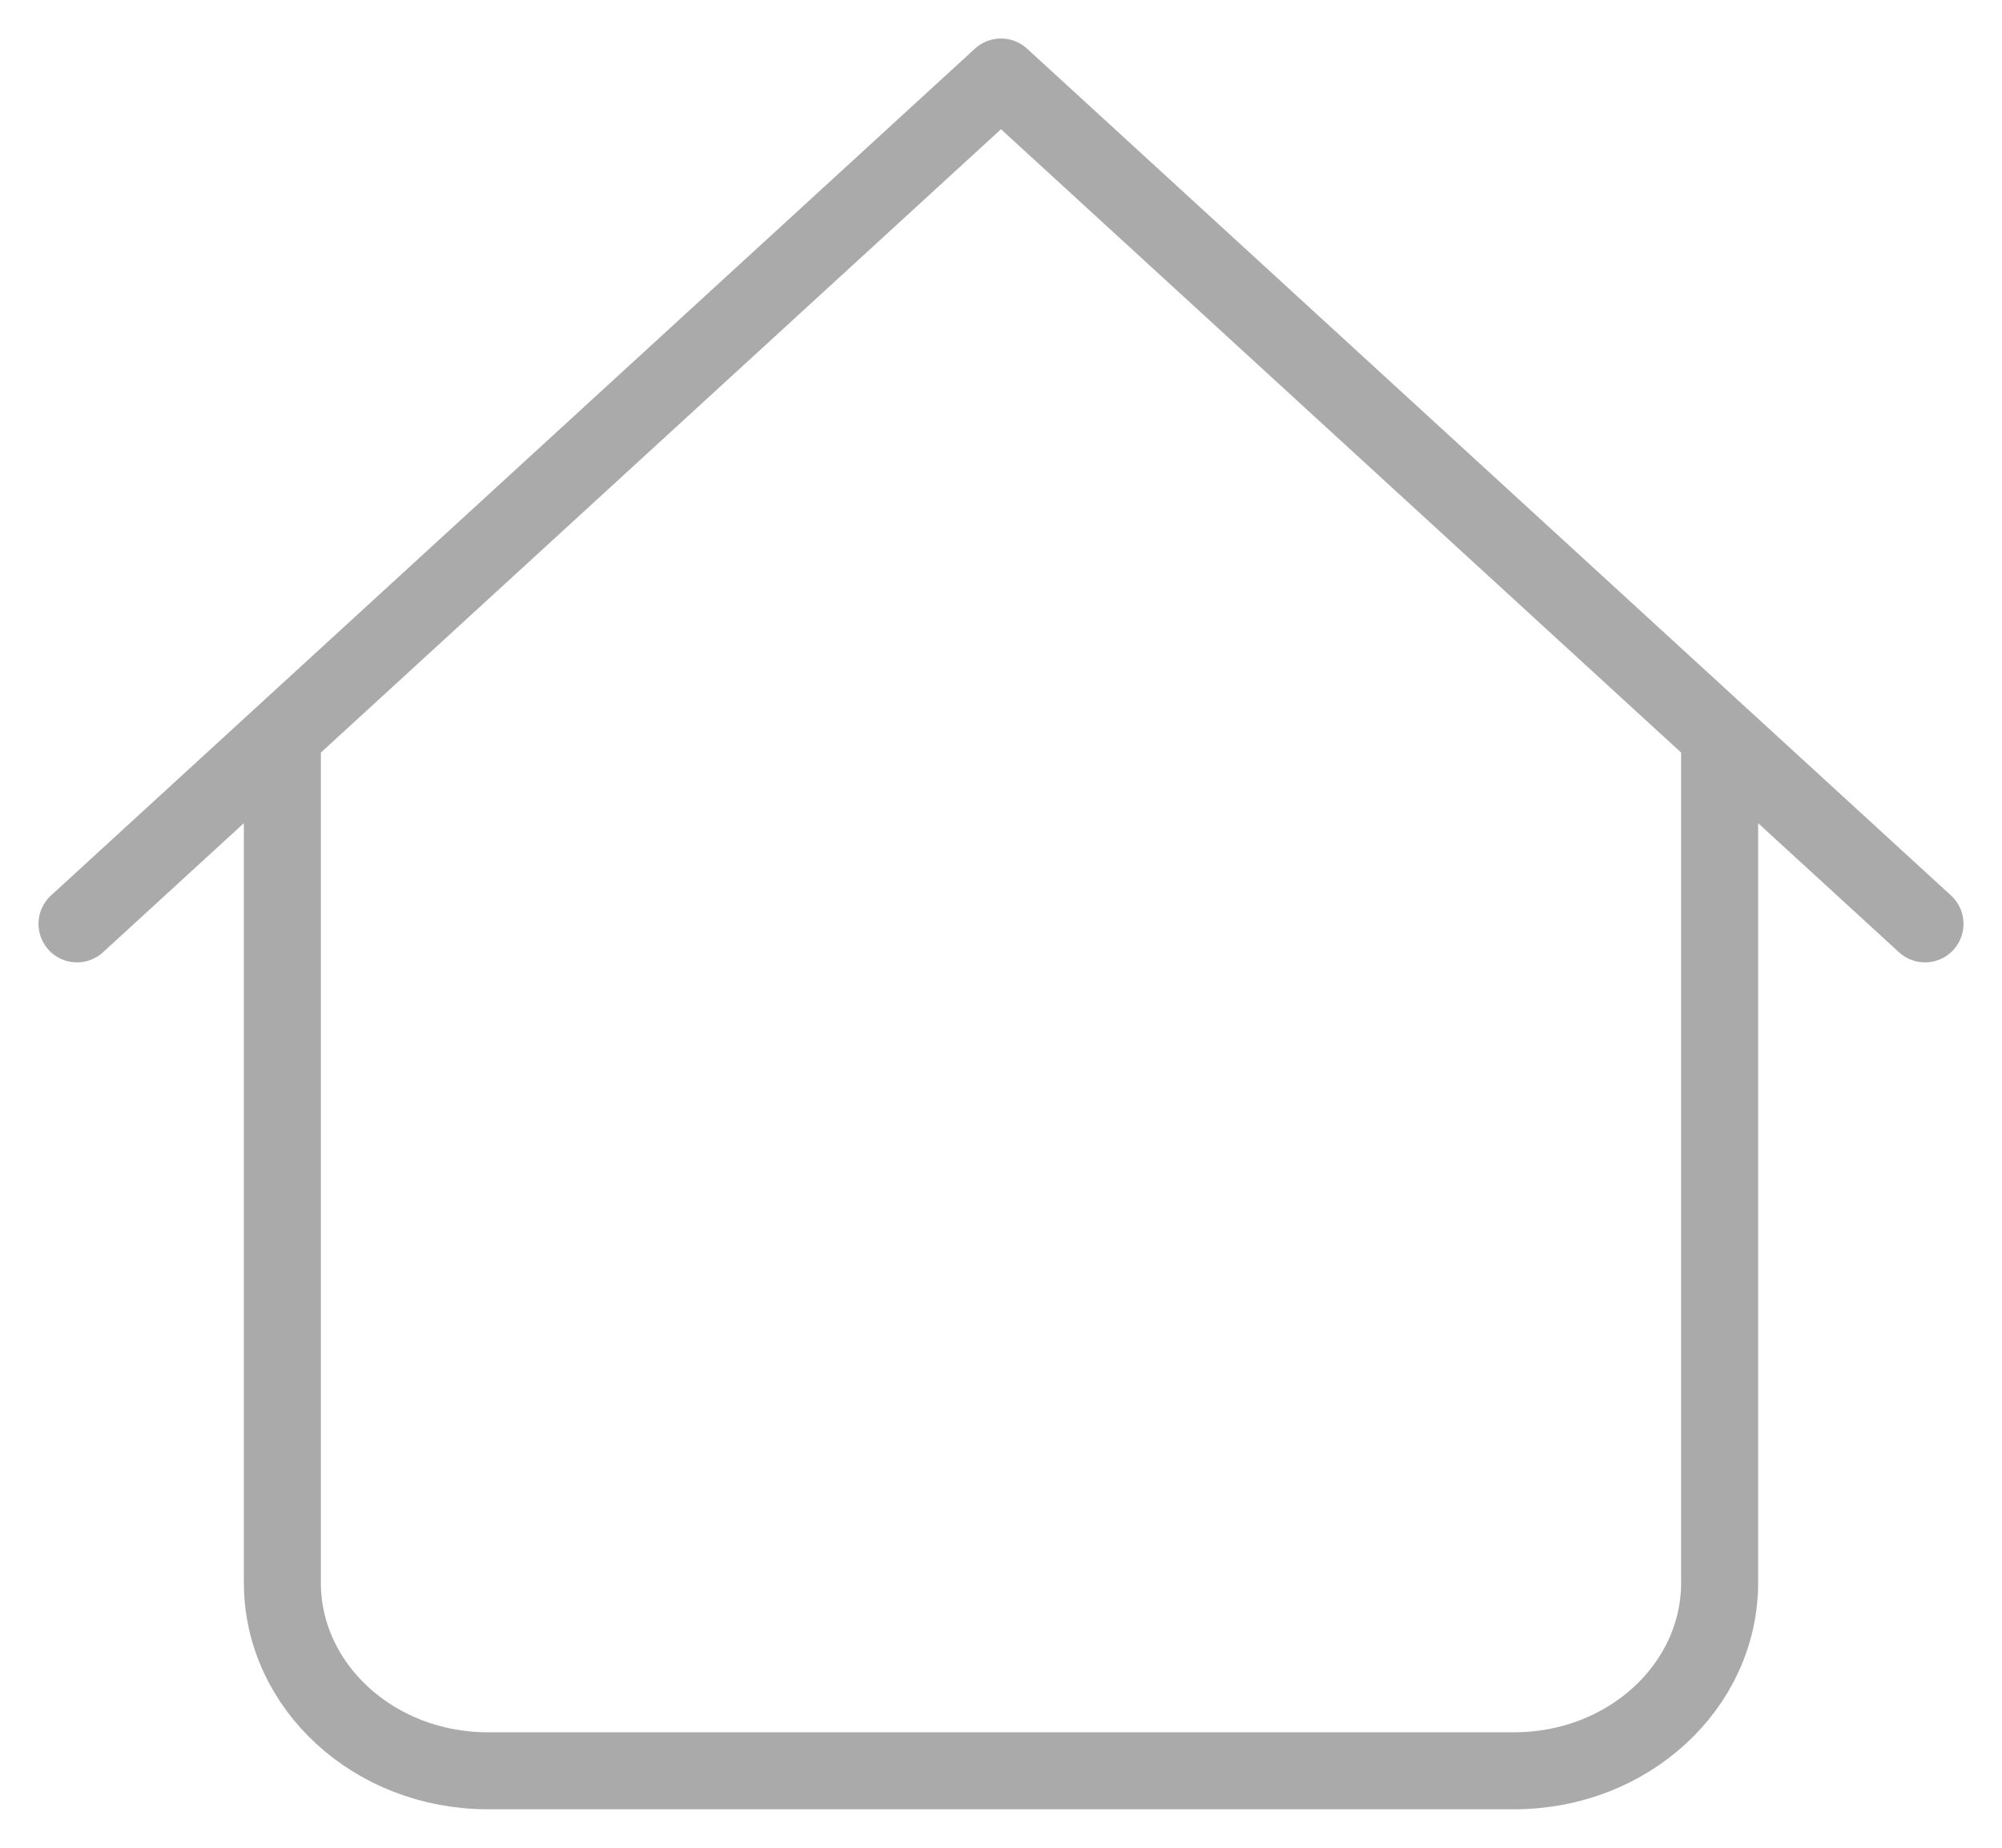
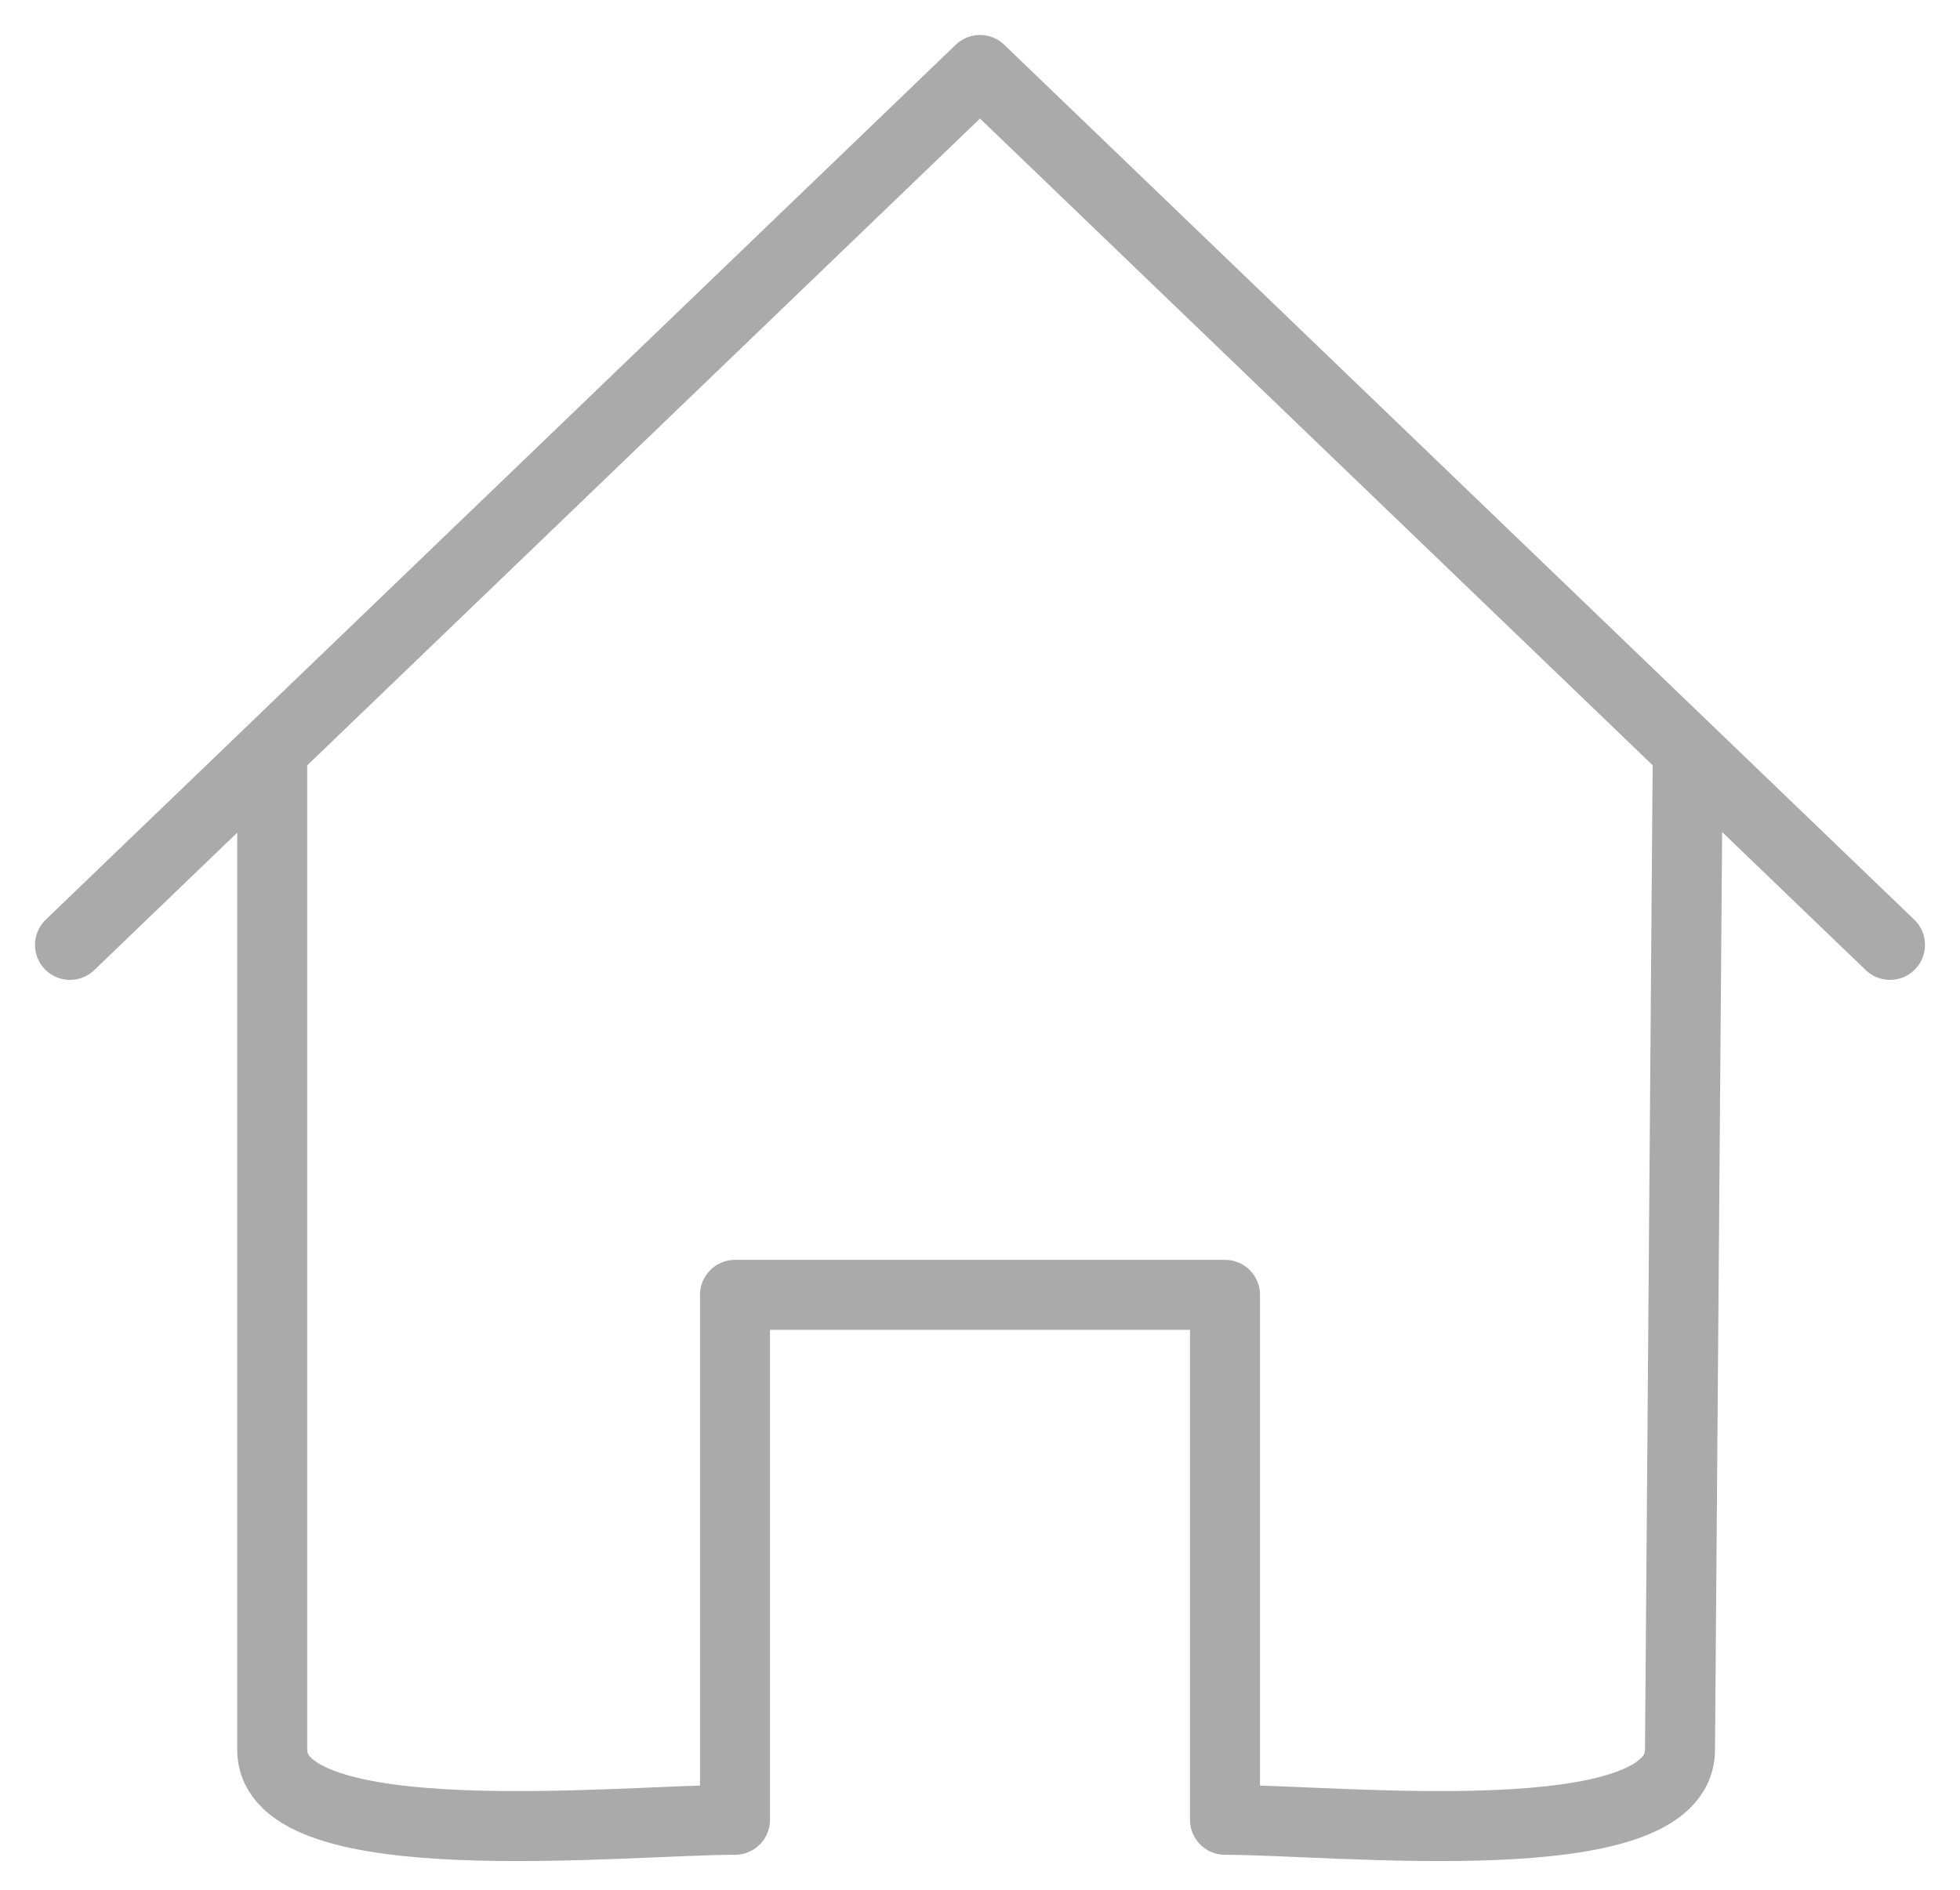
- <svg xmlns="http://www.w3.org/2000/svg" width="26" height="24" viewBox="0 0 26 24" fill="none">
-   <path d="M22.333 9.556V20.556C22.333 21.906 21.139 23 19.667 23H6.333C4.861 23 3.667 21.906 3.667 20.556V9.556M25 12L13 1L1 12" stroke="#AAAAAA" stroke-linecap="round" stroke-linejoin="round" />
+ <svg xmlns="http://www.w3.org/2000/svg" width="28" height="27" viewBox="0 0 28 27" fill="none">
+   <path d="M24.111 10.722L24 25C24 26.534 19.096 26 17.5 26V18.5H14H10.5V26C8.905 26 3.889 26.534 3.889 25V10.722M27 13.5L14 1L1 13.5" stroke="#AAAAAA" stroke-linecap="round" stroke-linejoin="round" />
</svg>
